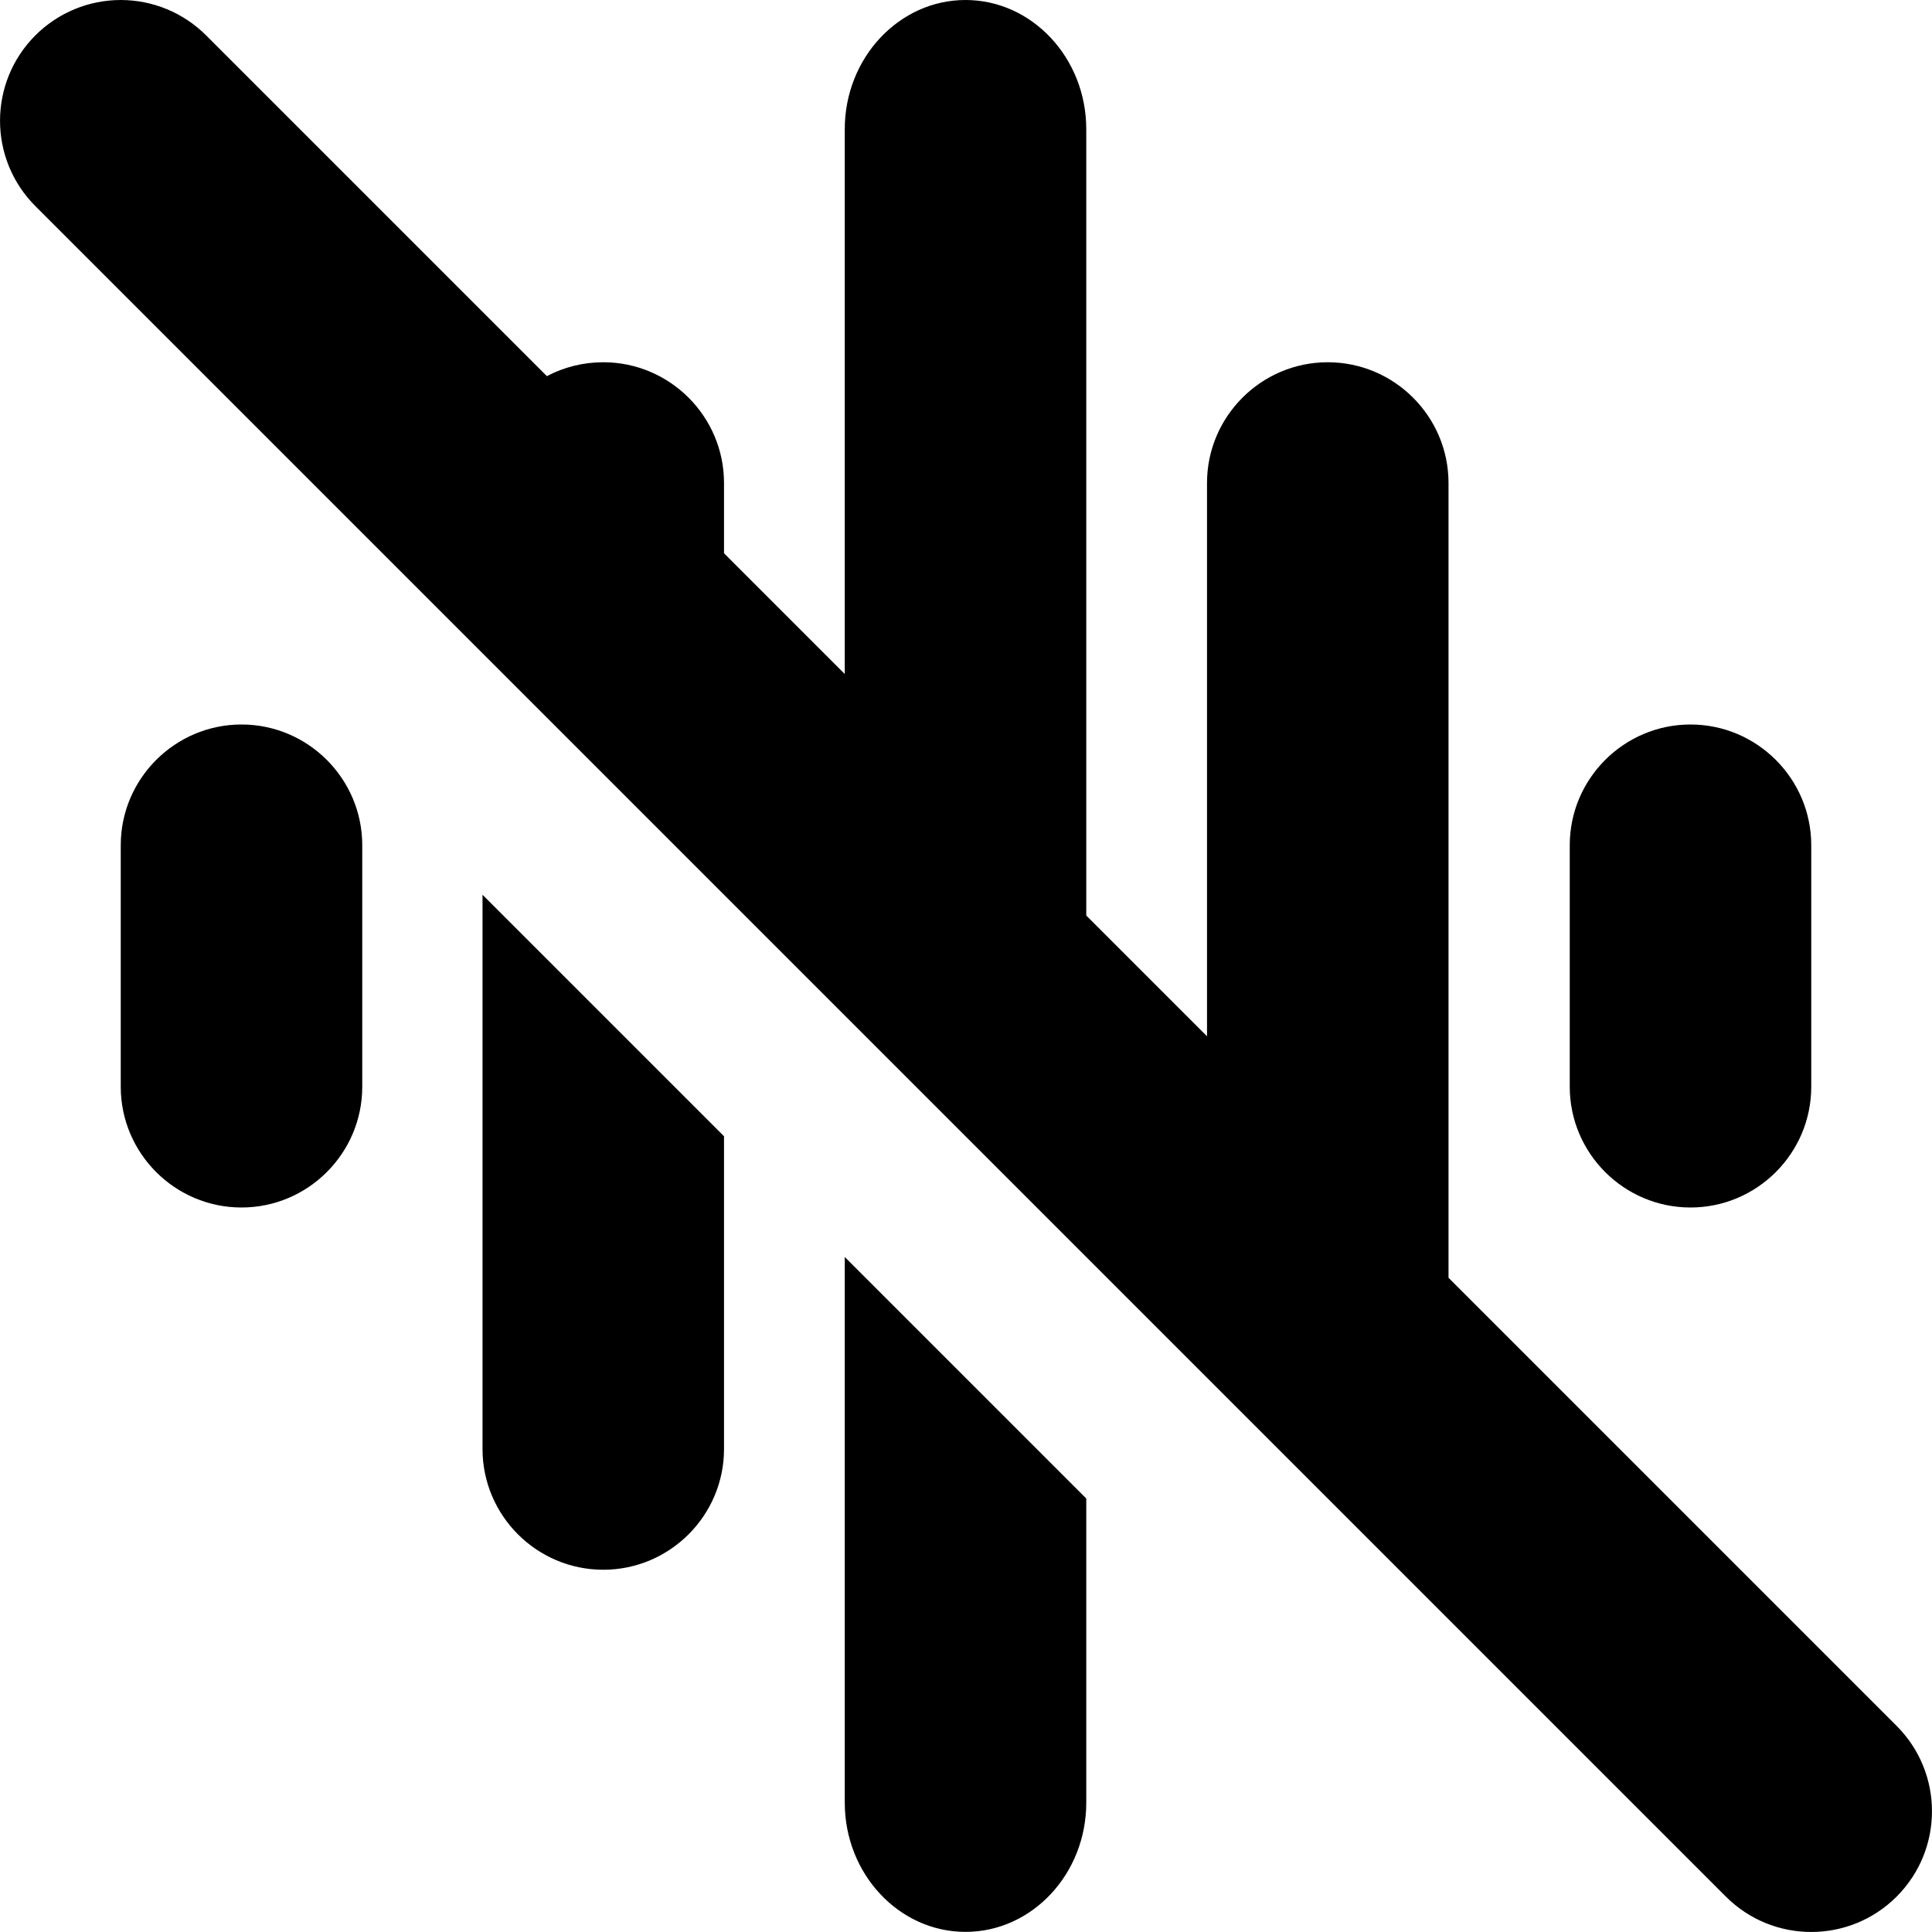
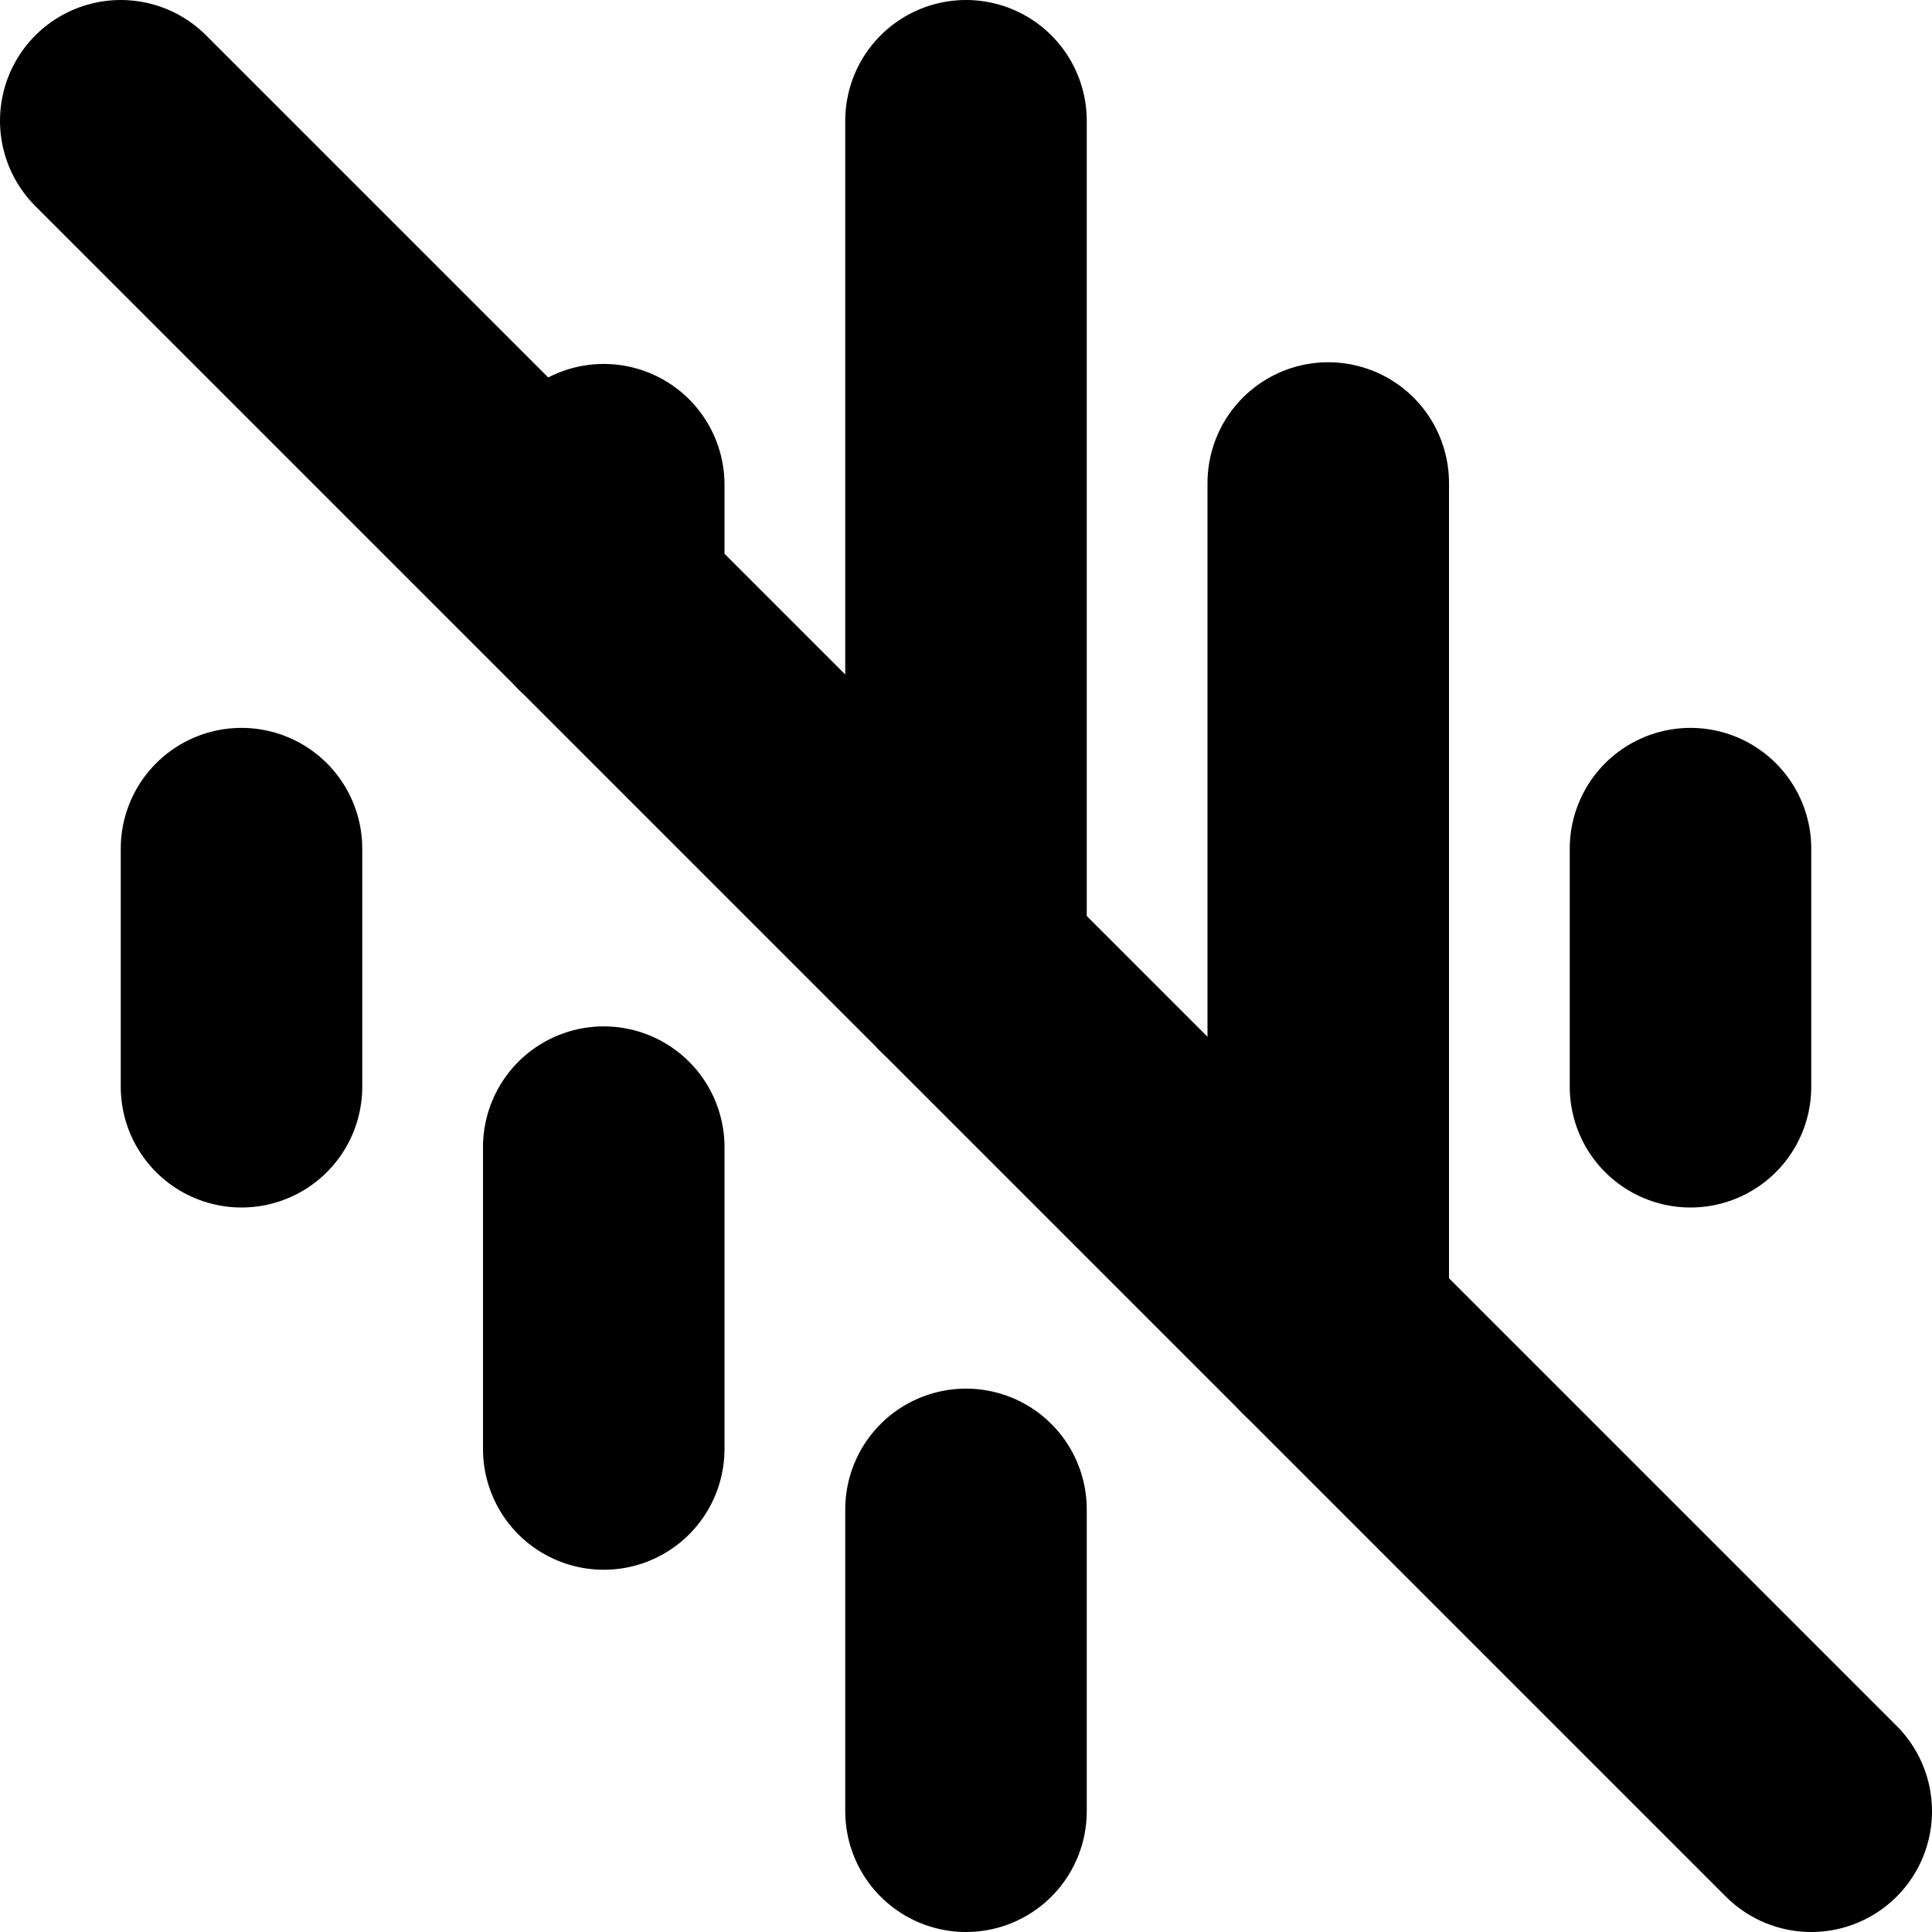
- <svg xmlns="http://www.w3.org/2000/svg" id="svg2" width="16px" height="16px" version="1.1" viewBox="0 0 16 16">
-   <path id="path1" d="m1 0a1 1 0 0 0-0.707 0.293 1 1 0 0 0 0 1.414l14 14a1 1 0 0 0 1.414 0 1 1 0 0 0 0-1.414l-3.711-3.711v-6.582c0-0.551-0.449-1-1-1s-1 0.449-1 1v4.582l-1-1v-6.512c0-0.59-0.449-1.07-1-1.07s-1 0.48-1 1.07v4.512l-1-1v-0.582c0-0.551-0.449-1-1-1-0.168 0-0.327 0.041-0.467 0.115l-2.822-2.822a1 1 0 0 0-0.707-0.293zm1 6c-0.551 0-1 0.449-1 1v2c0 0.551 0.449 1 1 1s1-0.449 1-1v-2c0-0.551-0.449-1-1-1zm12 0c-0.551 0-1 0.449-1 1v2c0 0.551 0.449 1 1 1s1-0.449 1-1v-2c0-0.551-0.449-1-1-1zm-10.004 1.41v4.59c0 0.551 0.449 1 1 1s1-0.449 1-1v-2.59zm3 3v4.519c0 0.59 0.449 1.07 1 1.07s1-0.48 1-1.07v-2.519z" stop-color="#000000" stroke-linecap="round" stroke-linejoin="round" />
+ <svg xmlns="http://www.w3.org/2000/svg" xmlns:ns1="https://www.gtk.org/grappa" width="16" height="16" ns1:state="0" ns1:state-names="outline state5 empty" ns1:version="1" version="1.1">
+   <path id="sound" class="transparent-fill foreground-stroke" d="m2 9v-1.972m12 1.972v-1.972m-3-3.028v7m-3-10v7m0 4.5v2.5m-3-5.5v2.5m0-7v-0.986" fill="none" stroke="url(#gpa:foreground) #000000" stroke-linecap="round" stroke-linejoin="round" stroke-width="2" ns1:fill="none" ns1:states="outline state5" ns1:stroke="foreground" ns1:stroke-maxwidth="150%" ns1:stroke-minwidth="25%" />
+   <path id="no" class="foreground-stroke" d="m1 1 14 14" fill="#9141ac" stroke="url(#gpa:foreground) #000000" stroke-linecap="round" stroke-linejoin="round" stroke-width="2" ns1:fill="rgb(145,65,172)" ns1:states="outline state5" ns1:stroke="foreground" ns1:stroke-maxwidth="150%" ns1:stroke-minwidth="25%" />
</svg>
